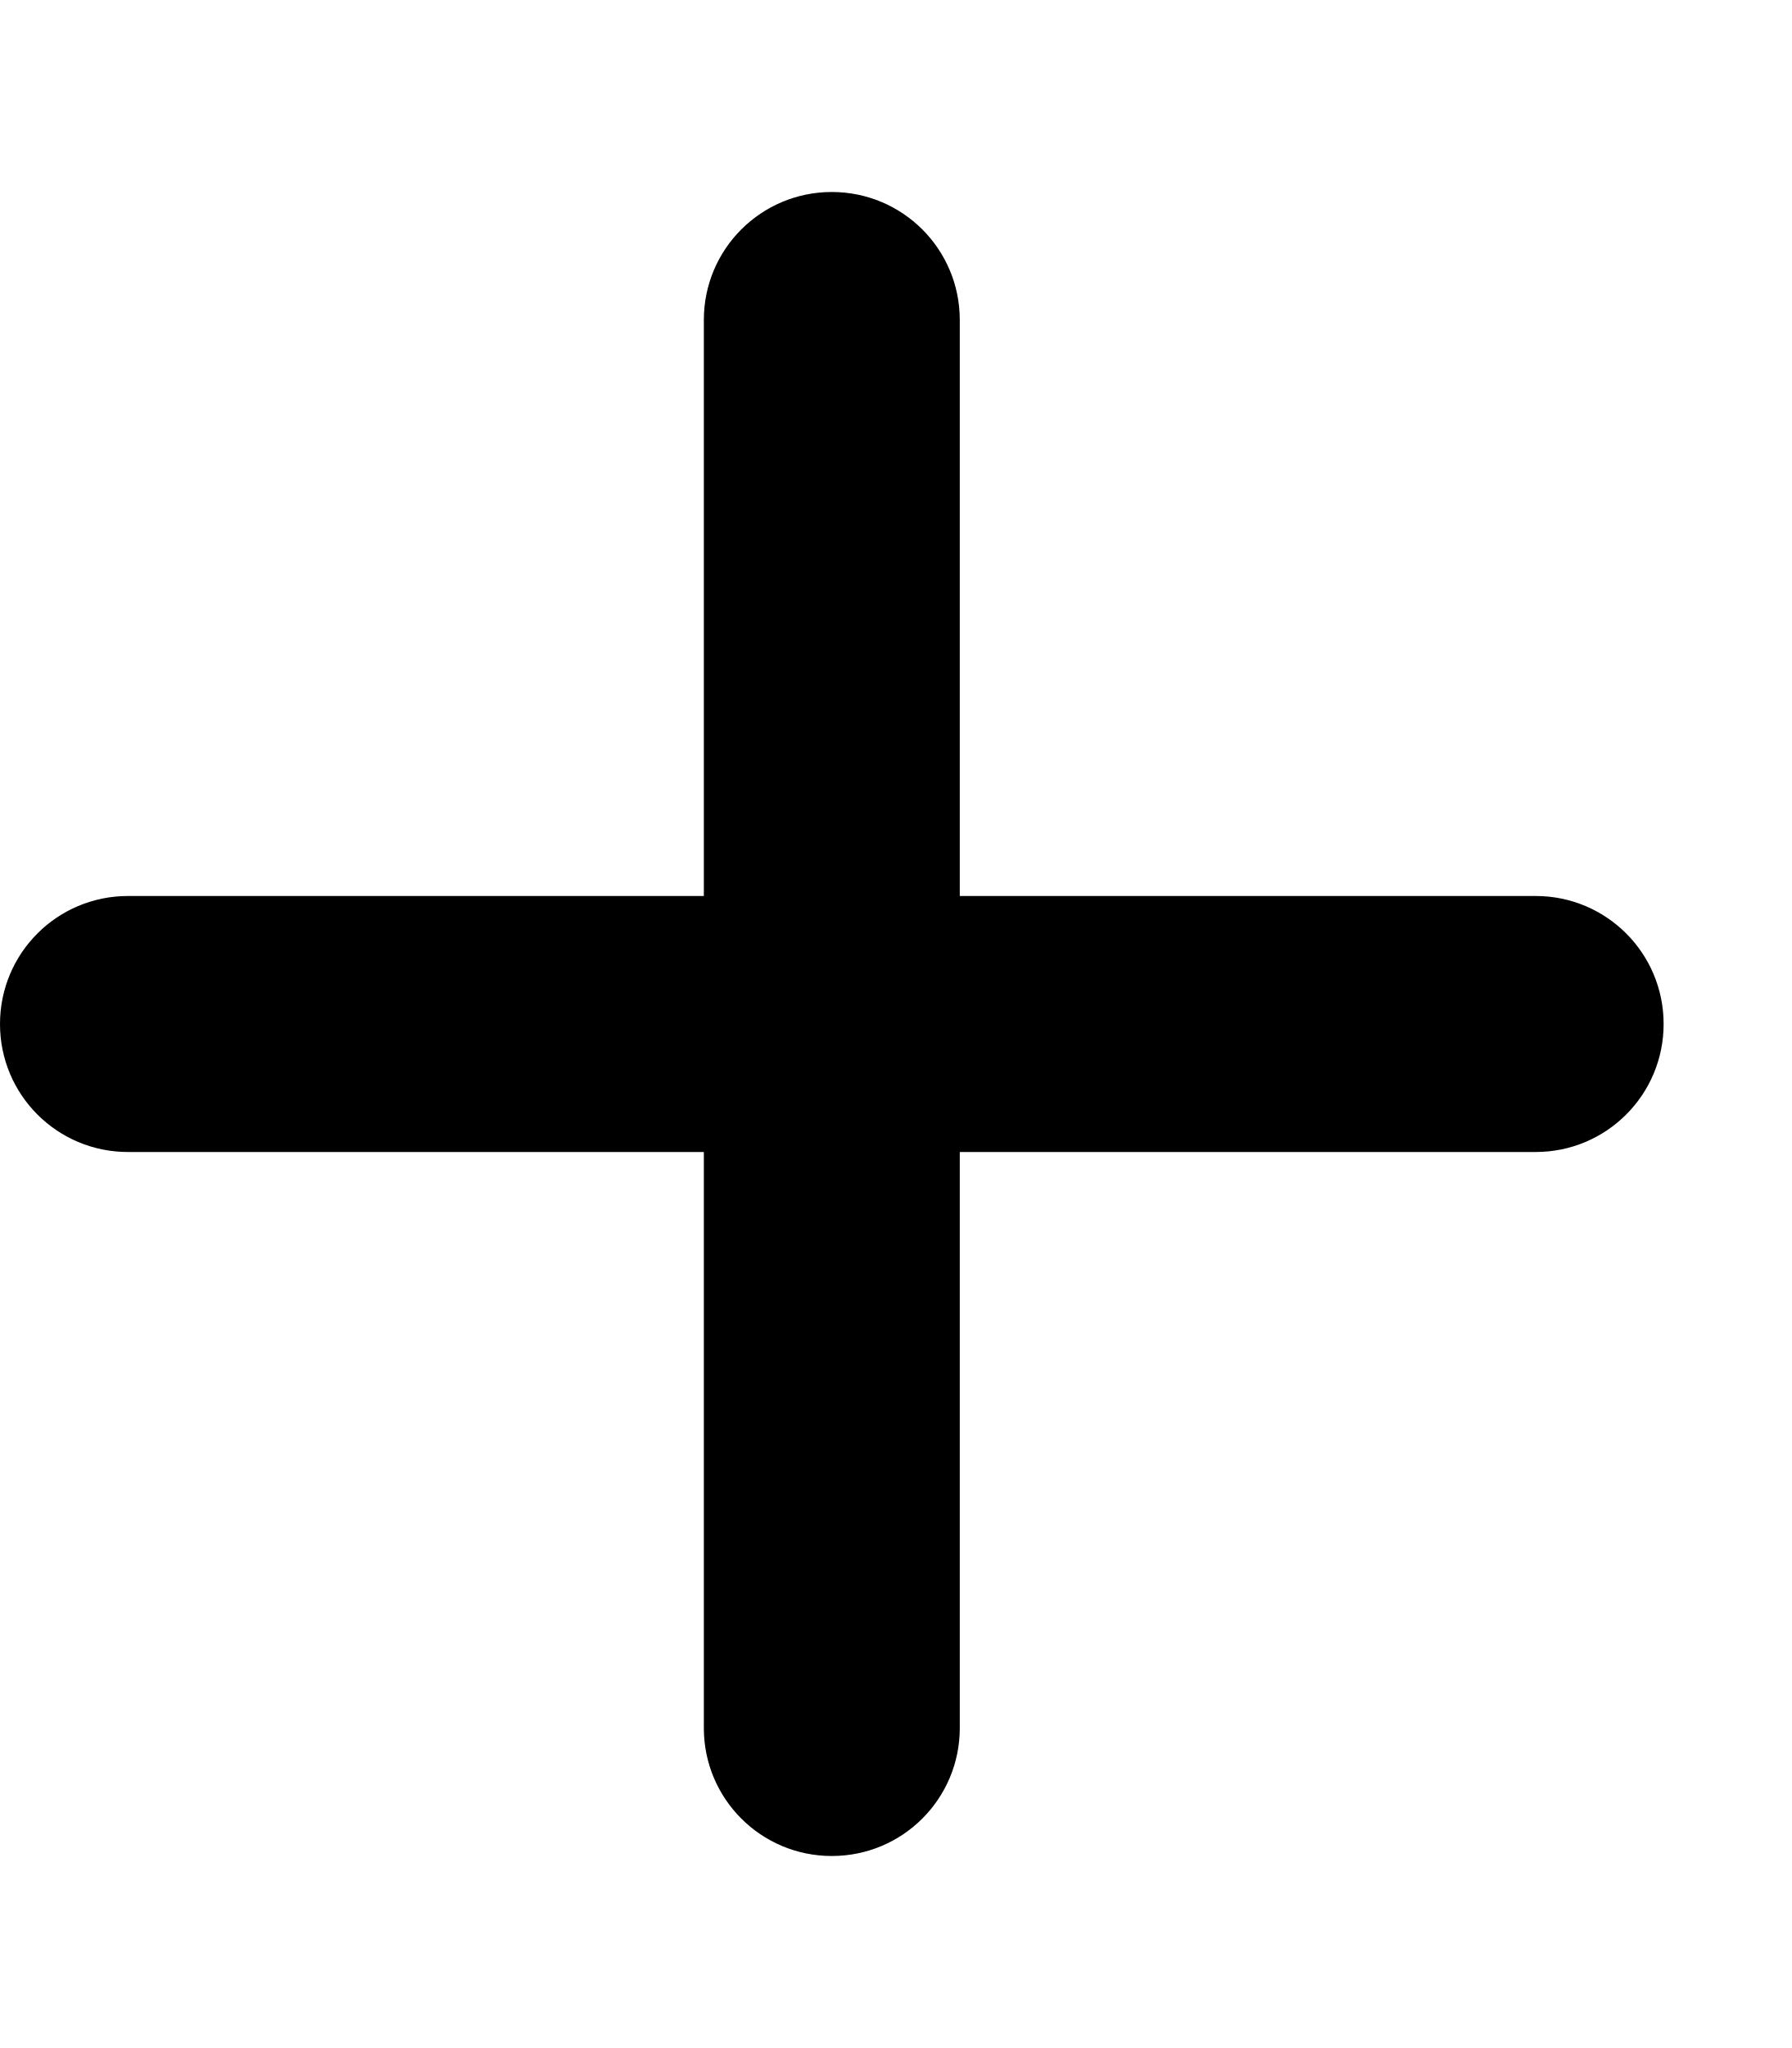
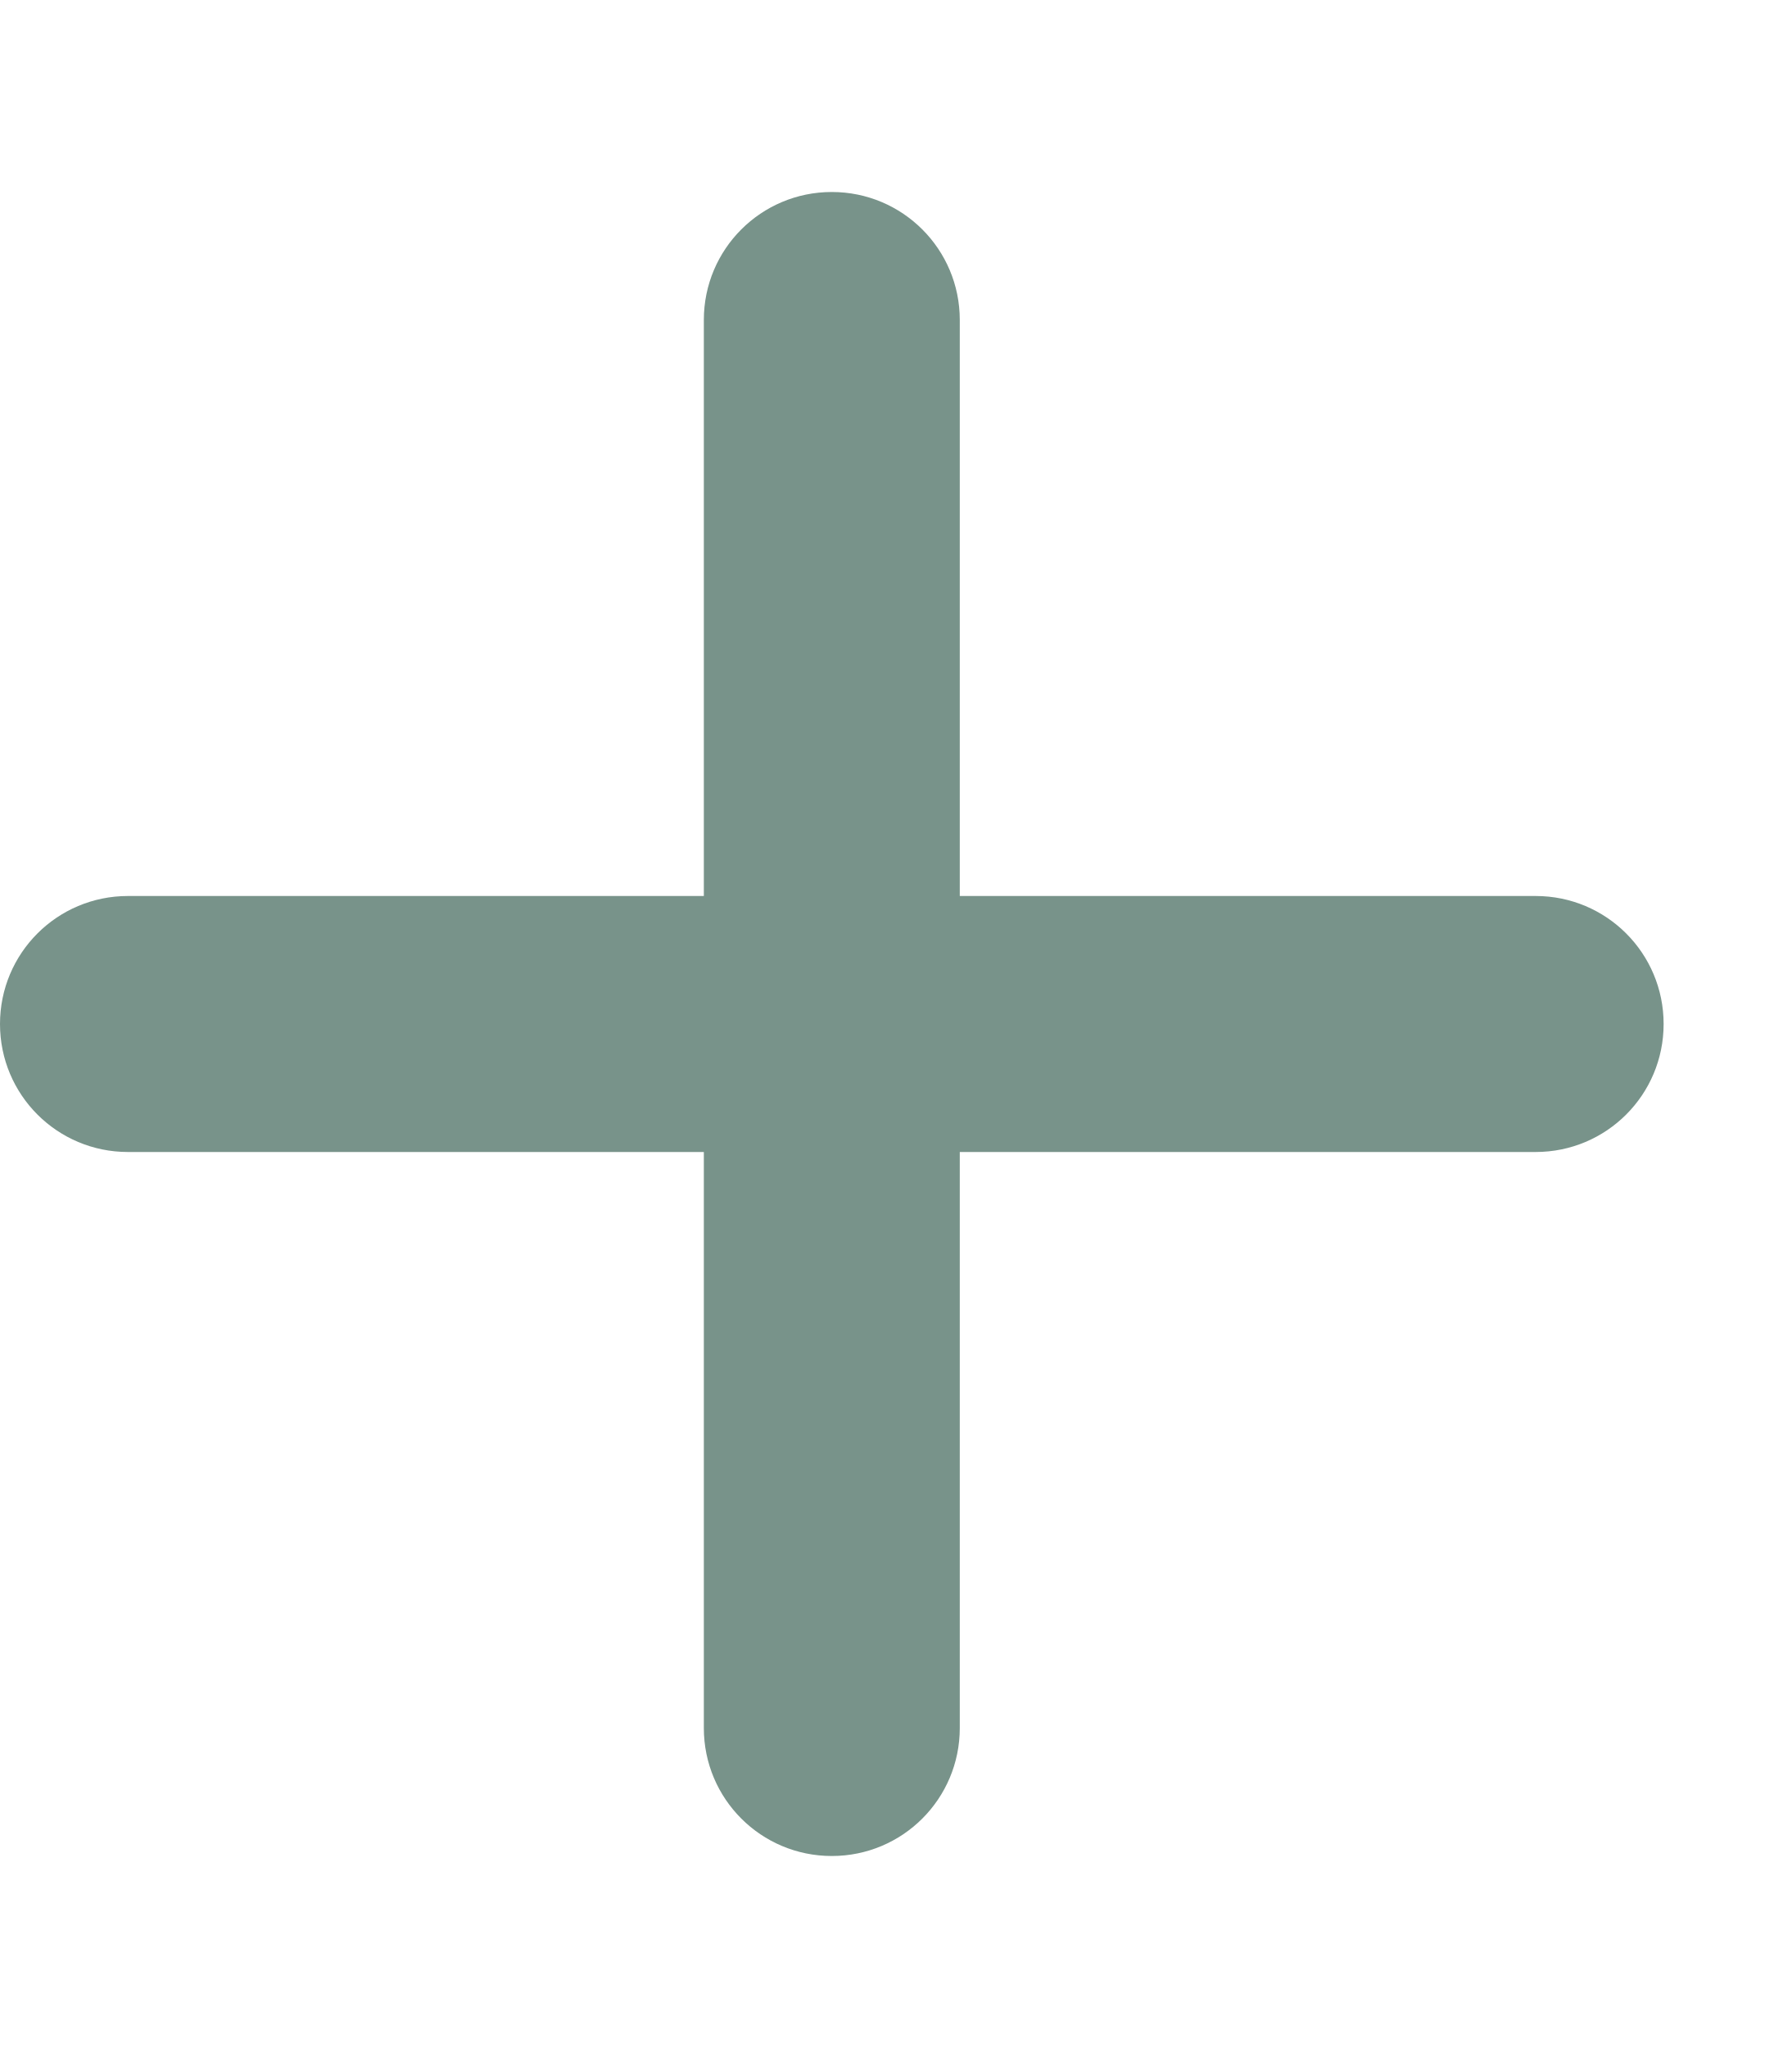
<svg xmlns="http://www.w3.org/2000/svg" viewBox="0 0 448 512">
-   <path d="M240 80c0-17.7-14.3-32-32-32s-32 14.3-32 32V224H32c-17.7 0-32 14.3-32 32s14.3 32 32 32H176V432c0 17.7 14.3 32 32 32s32-14.3 32-32V288H384c17.7 0 32-14.3 32-32s-14.3-32-32-32H240V80z" />
+   <path fill="#78938a" d="M240 80c0-17.7-14.3-32-32-32s-32 14.3-32 32V224H32c-17.7 0-32 14.3-32 32s14.3 32 32 32H176V432c0 17.7 14.3 32 32 32s32-14.3 32-32V288H384c17.7 0 32-14.3 32-32s-14.3-32-32-32H240V80z" />
</svg>
